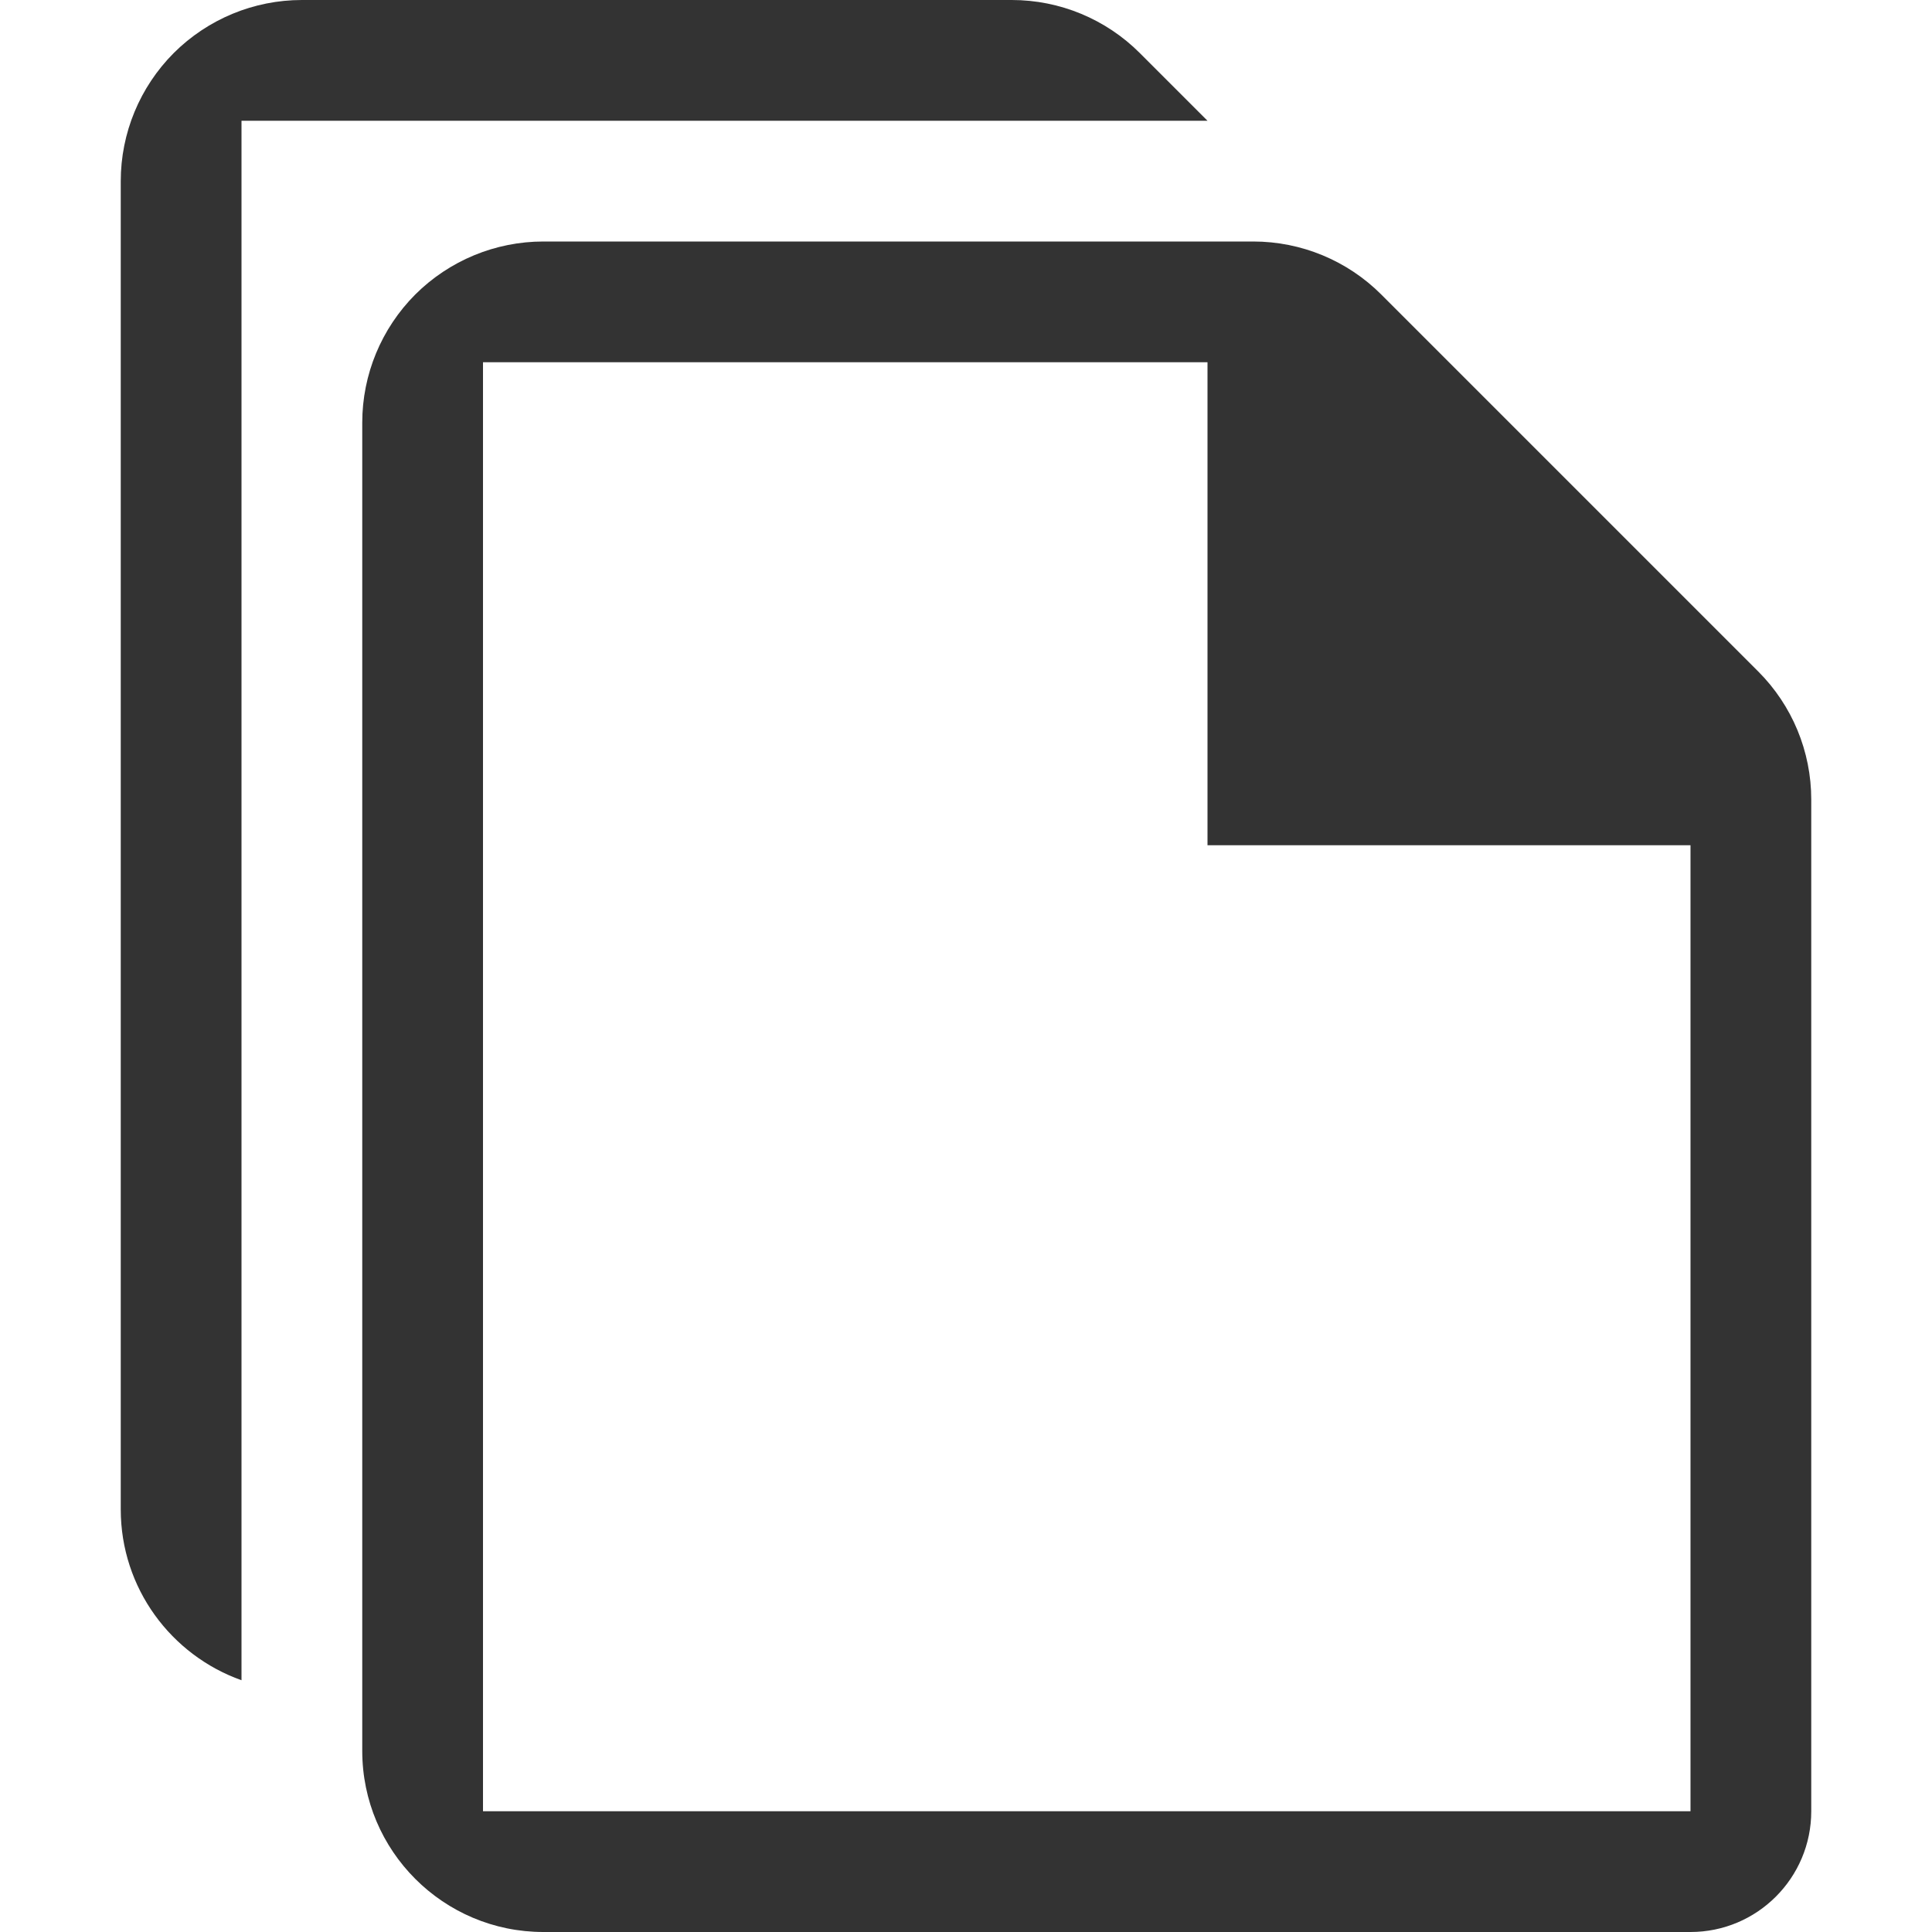
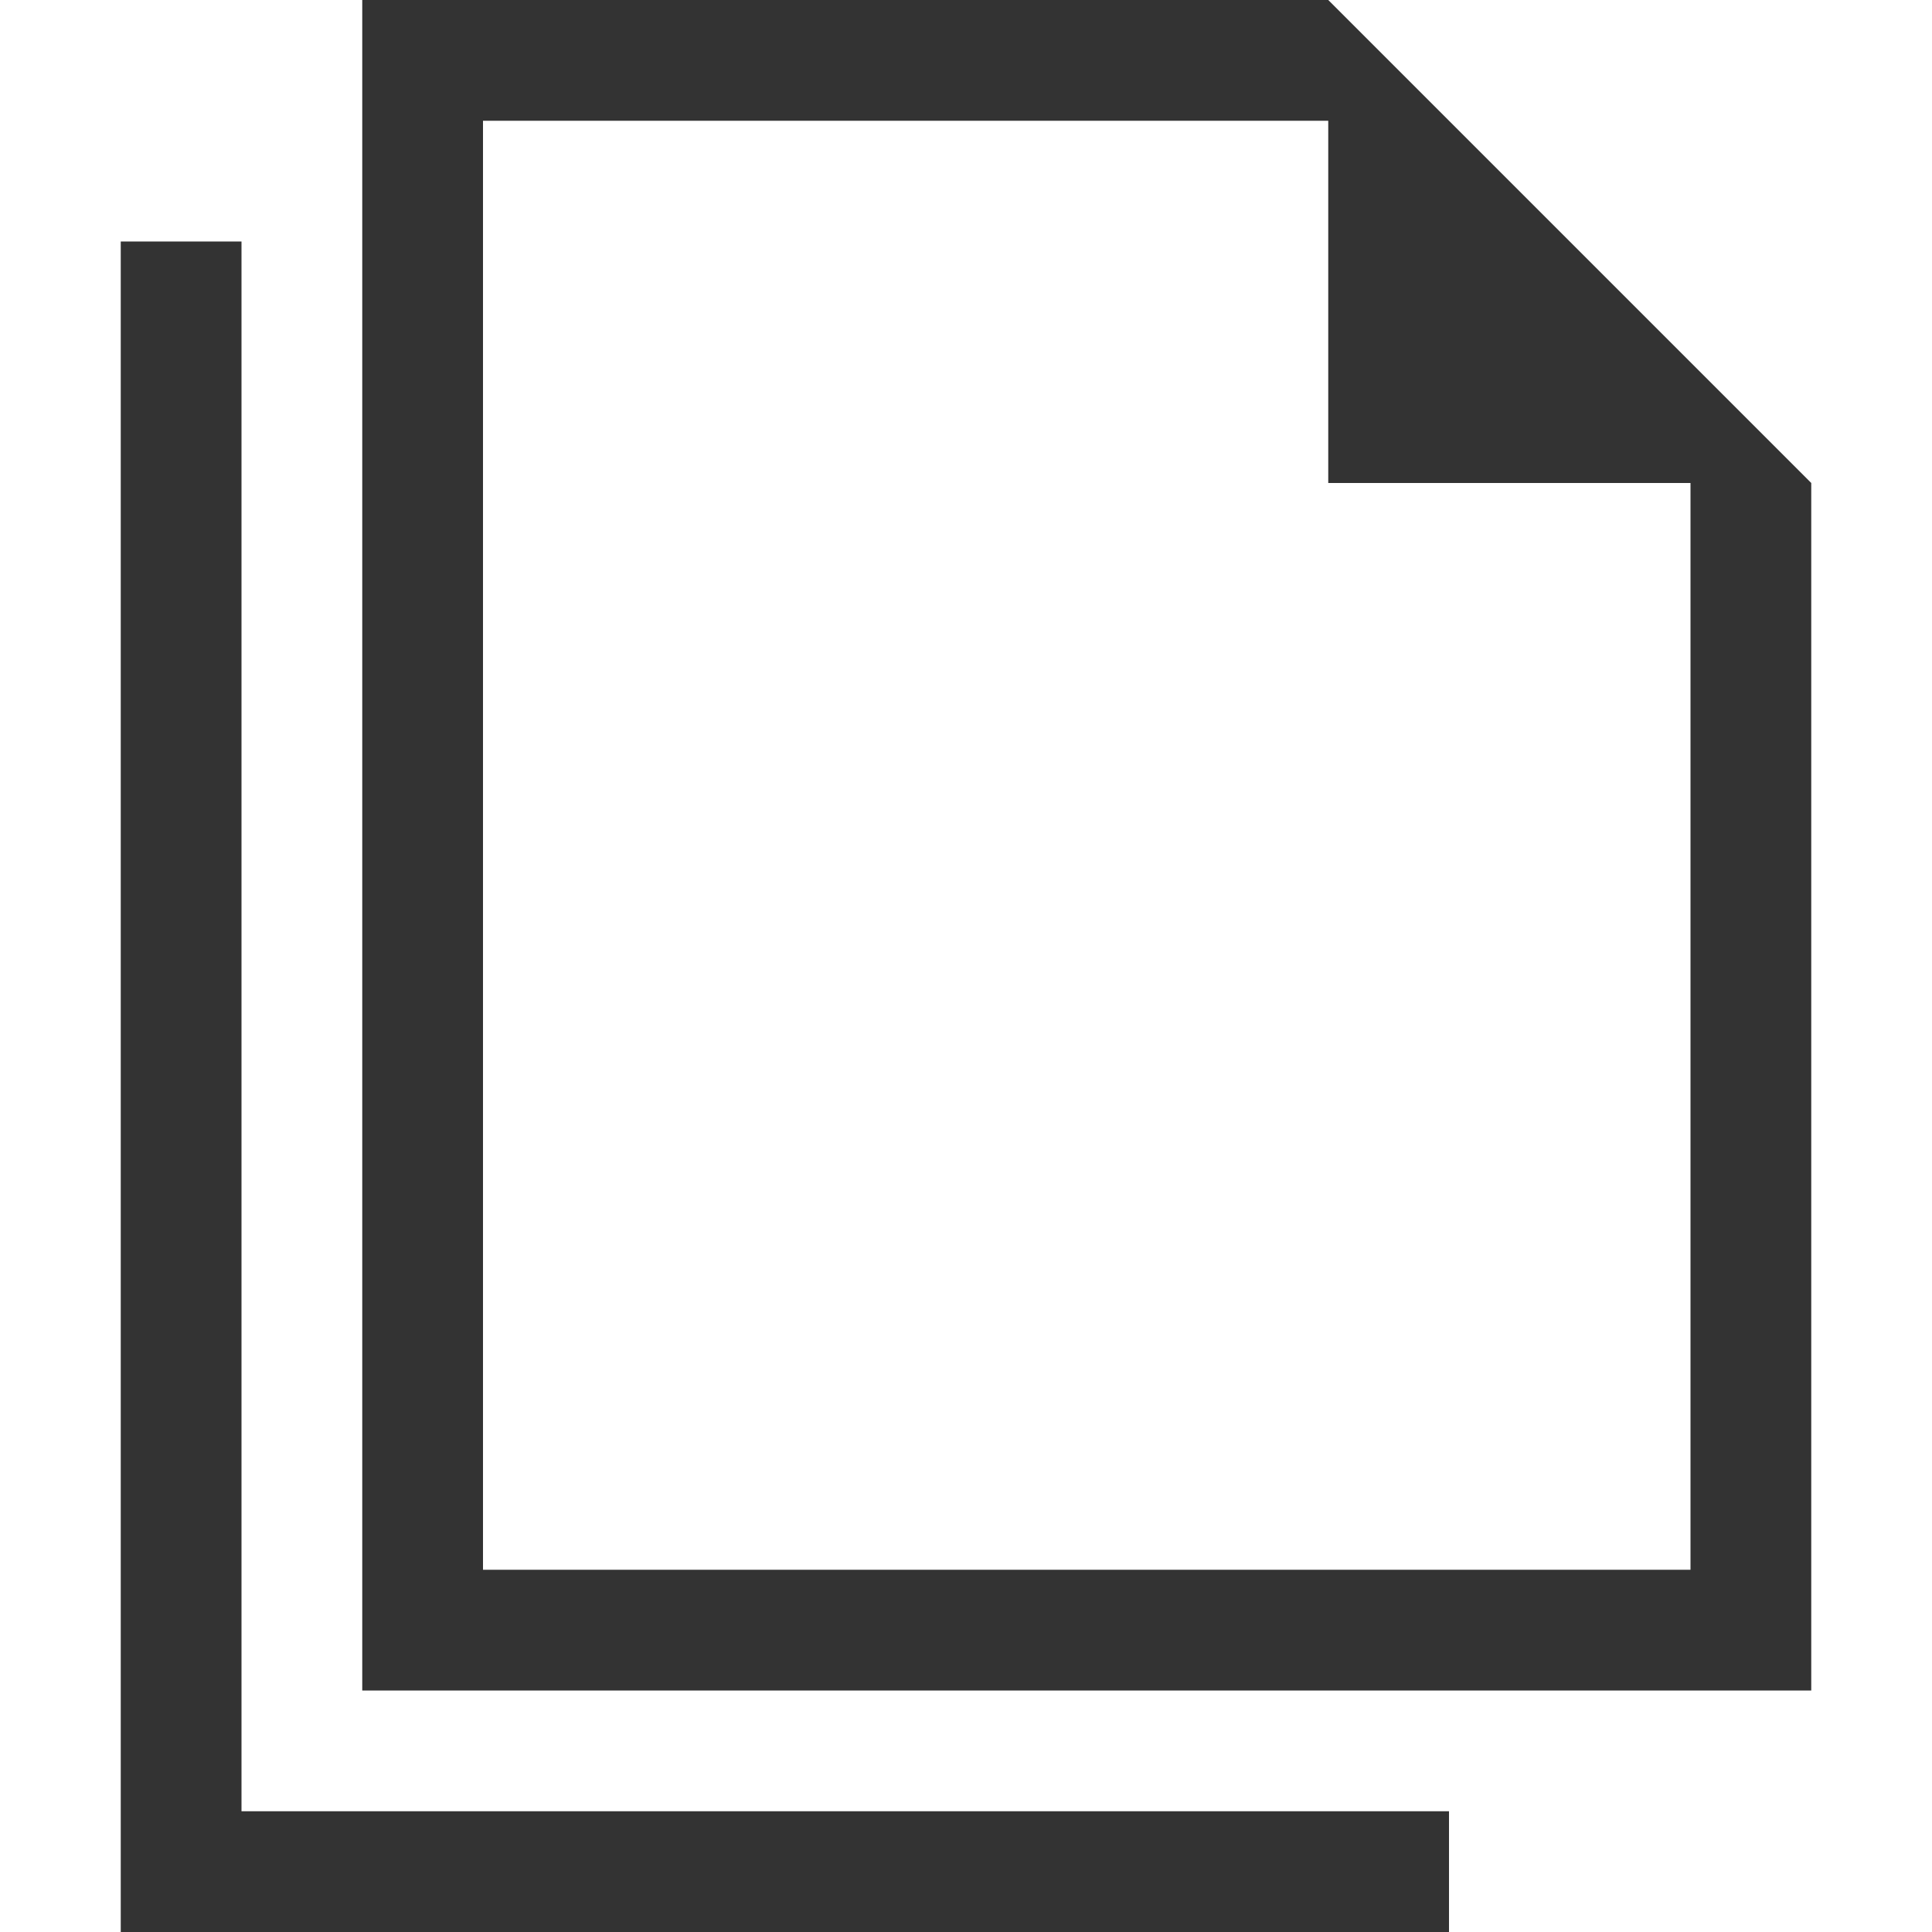
- <svg xmlns="http://www.w3.org/2000/svg" width="16px" height="16px" version="1.1" xml:space="preserve" style="fill-rule:evenodd;clip-rule:evenodd;stroke-linejoin:round;stroke-miterlimit:2;">
-   <g transform="matrix(0.727273,0,0,0.727273,0,0)">
-     <rect x="0" y="0" width="22" height="22" style="fill-opacity:0;" />
-   </g>
-   <g transform="matrix(1,0,0,1,-3,-3)">
-     <g transform="matrix(1,0,0,1,2,1)">
-       <path d="M11.379,4C11.777,4 12.158,4.158 12.439,4.439C13.387,5.387 14.613,6.613 15.561,7.561C15.842,7.842 16,8.223 16,8.621L16,17L15,17L15,9L11,9L11,5L5,5L5,17L16,17C16,17.552 15.552,18 15,18L5.5,18C4.672,18 4,17.328 4,16.5L4,5.5C4,5.102 4.158,4.721 4.439,4.439C4.721,4.158 5.102,4 5.5,4L11.379,4Z" style="fill:black;fill-opacity:0.8;" />
-     </g>
-     <g transform="matrix(1,0,0,1,2,2)">
-       <path d="M3,14.915C2.418,14.708 2,14.153 2,13.5L2,2.5C2,2.102 2.158,1.721 2.439,1.439C2.721,1.158 3.102,1 3.5,1L9.379,1C9.777,1 10.158,1.158 10.439,1.439L11,2L3,2L3,14.915Z" style="fill:black;fill-opacity:0.8;" />
-     </g>
+ <svg xmlns="http://www.w3.org/2000/svg" width="100%" height="100%" viewBox="0 0 16 16" version="1.1" xml:space="preserve" style="fill-rule:evenodd;clip-rule:evenodd;stroke-linejoin:round;stroke-miterlimit:2;">
+   <g id="my_documents">
+     <rect x="-0" y="0" width="16" height="16" style="fill-opacity:0;" />
+     <path d="M3,0l8,0l4,4l-0,9l-1,0l-0,-9l-3,0l-0,-3l-7,0l-0,12l11,0l0,1l-12,0l0,-14Z" style="fill-opacity:0.8;" />
+     <path d="M2,2l-1,0l0,14l11,0l-0,-1l-10,0l0,-13Z" style="fill-opacity:0.8;" />
  </g>
</svg>
